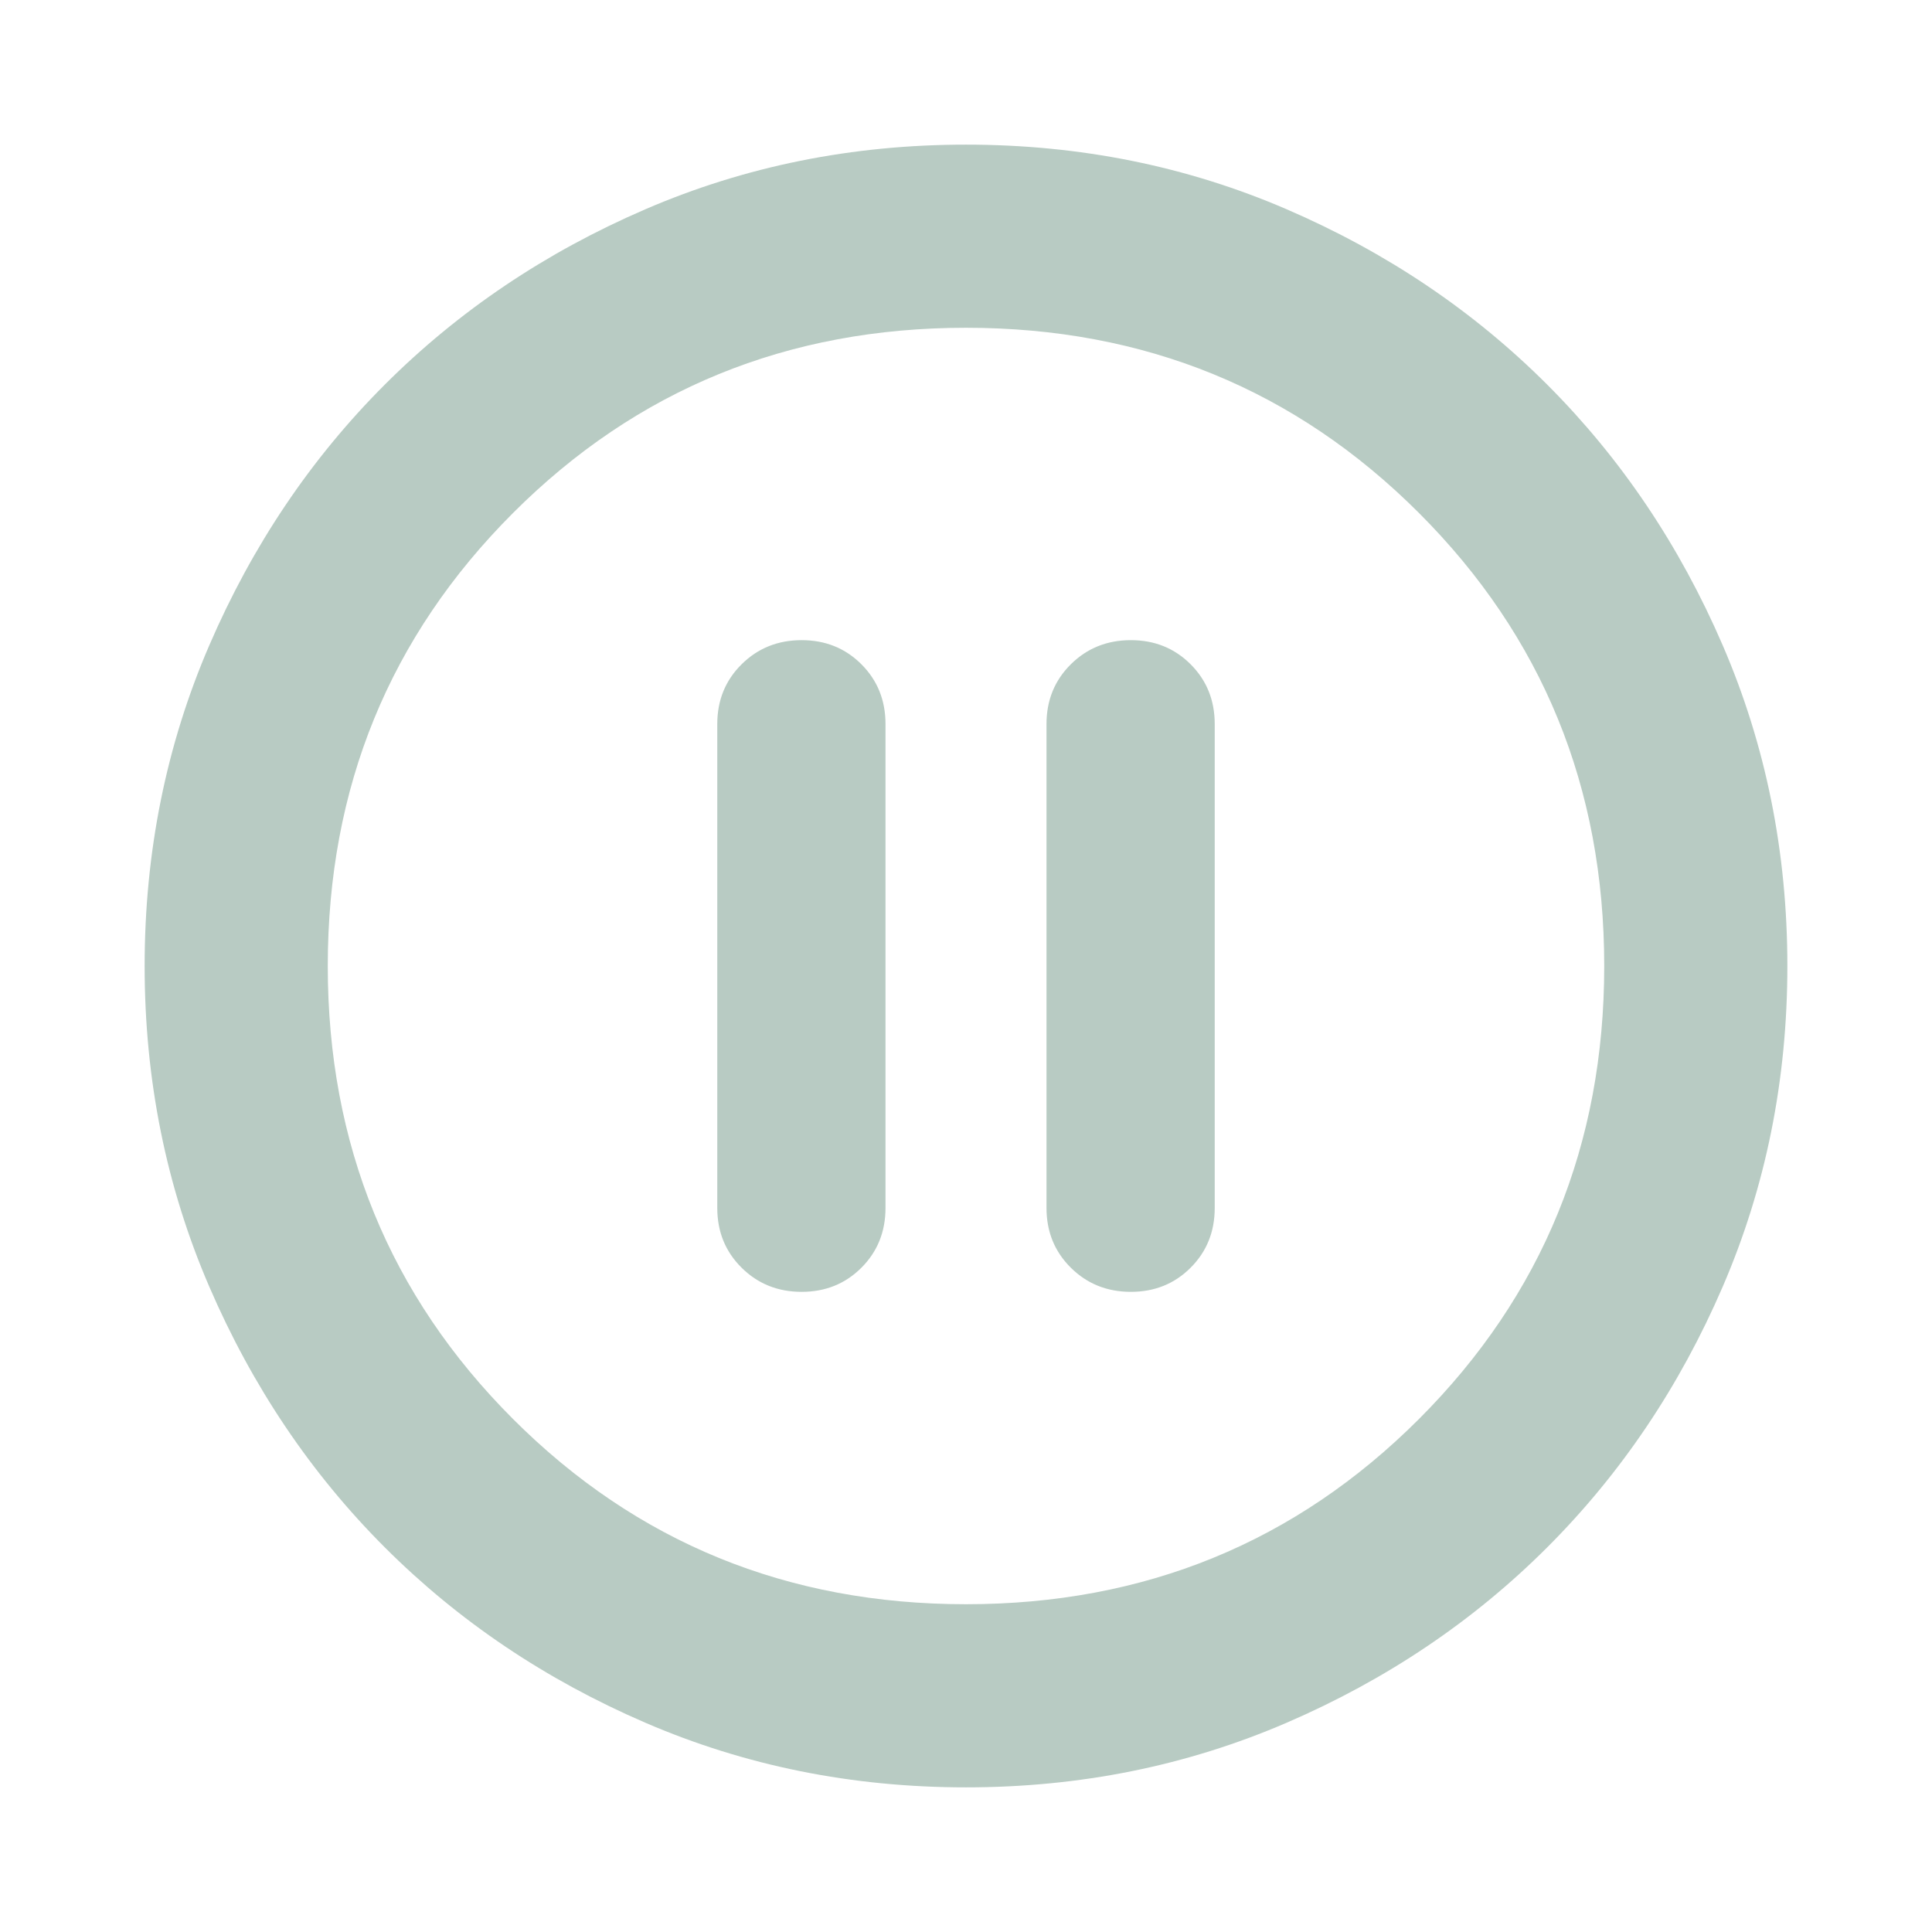
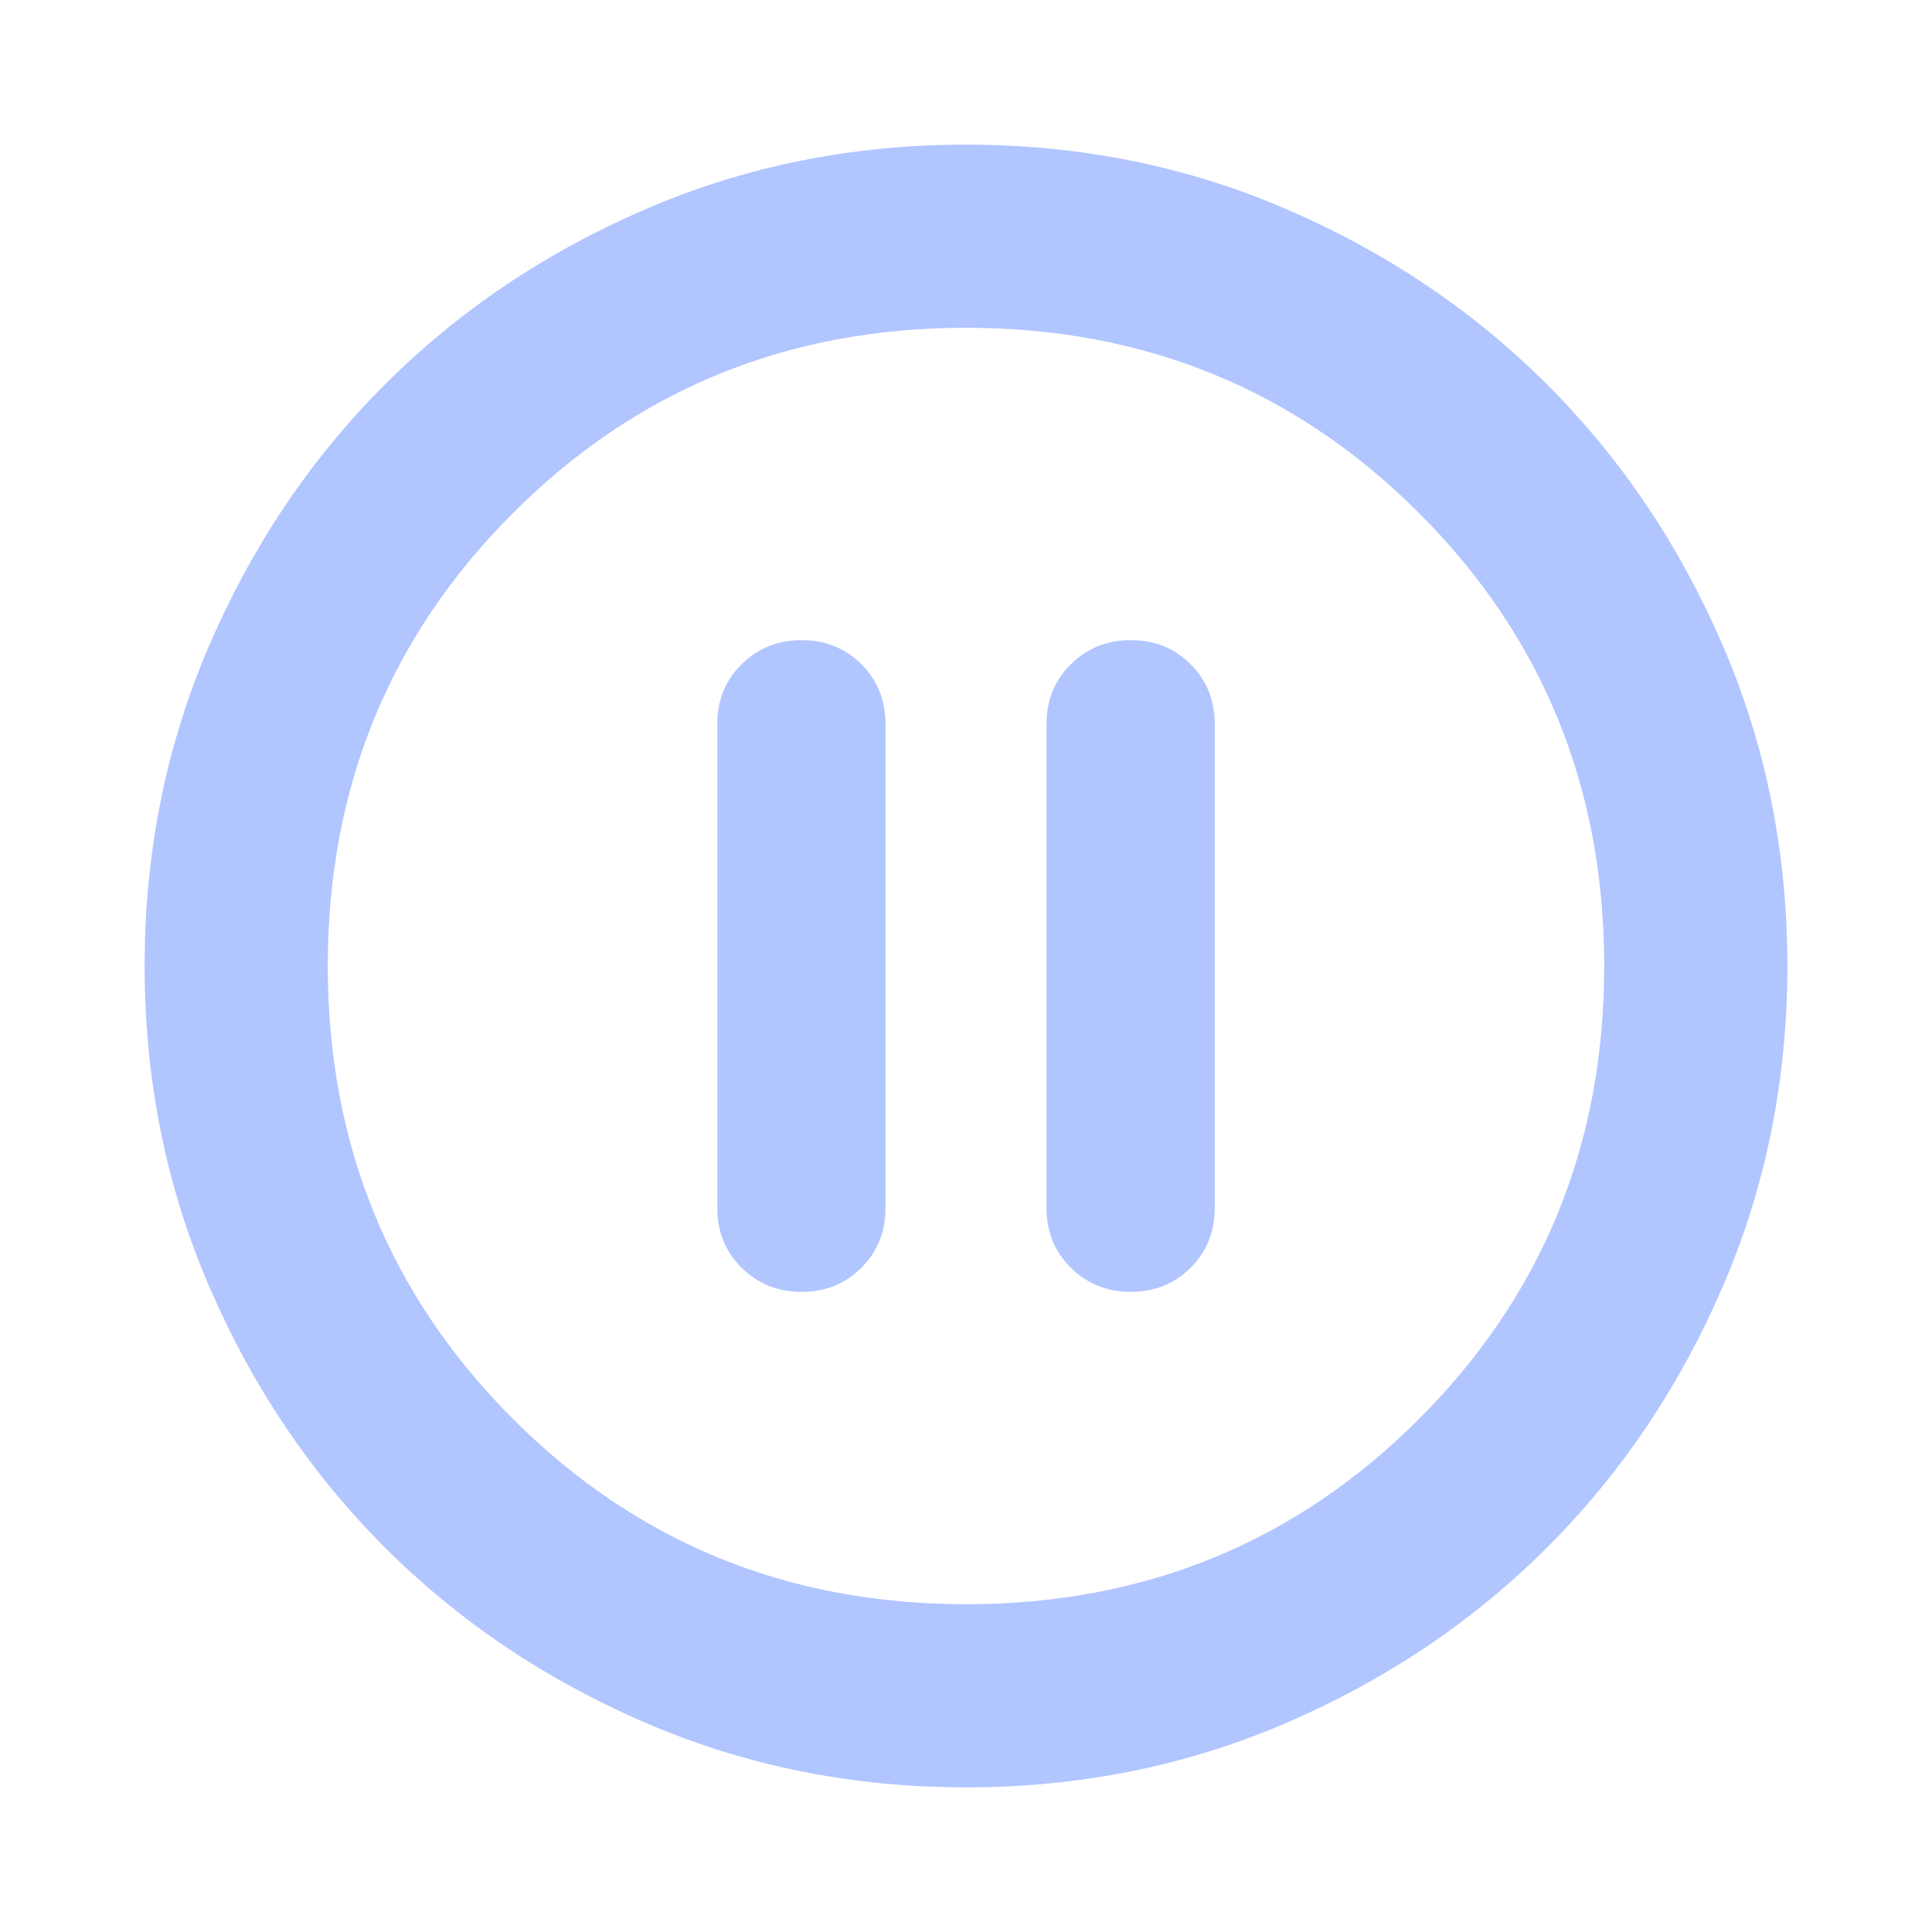
- <svg xmlns="http://www.w3.org/2000/svg" height="500px" viewBox="0 -960 960 960" width="500px" fill="#b8cbc3">
+ <svg xmlns="http://www.w3.org/2000/svg" height="500px" viewBox="0 -960 960 960" width="500px" fill="#b1c5ff">
  <path d="M428.02-330.07Q440-342.05 440-359.76v-240.48q0-17.71-11.98-29.69t-29.7-11.98q-17.71 0-29.81 11.98-12.1 11.98-12.1 29.69v240.48q0 17.71 12.1 29.69t29.81 11.98q17.72 0 29.7-11.98Zm163.58 0q11.99-11.98 11.99-29.69v-240.48q0-17.71-11.99-29.69-11.98-11.98-29.69-11.98t-29.81 11.98Q520-617.95 520-600.24v240.48q0 17.71 12.1 29.69t29.81 11.98q17.71 0 29.69-11.98ZM480-71.87q-84.91 0-159.34-32.12-74.44-32.12-129.5-87.17-55.05-55.06-87.17-129.5Q71.87-395.09 71.87-480t32.12-159.34q32.12-74.44 87.17-129.5 55.06-55.05 129.5-87.17 74.43-32.12 159.34-32.12t159.34 32.12q74.44 32.12 129.5 87.17 55.05 55.06 87.17 129.5 32.12 74.43 32.12 159.34t-32.12 159.34q-32.12 74.44-87.17 129.5-55.06 55.05-129.5 87.17Q564.91-71.87 480-71.87Zm0-91q133.04 0 225.09-92.04 92.04-92.05 92.04-225.09 0-133.04-92.04-225.09-92.05-92.04-225.09-92.04-133.04 0-225.09 92.04-92.04 92.05-92.04 225.09 0 133.04 92.04 225.09 92.05 92.04 225.09 92.04ZM480-480Z" />
</svg>
